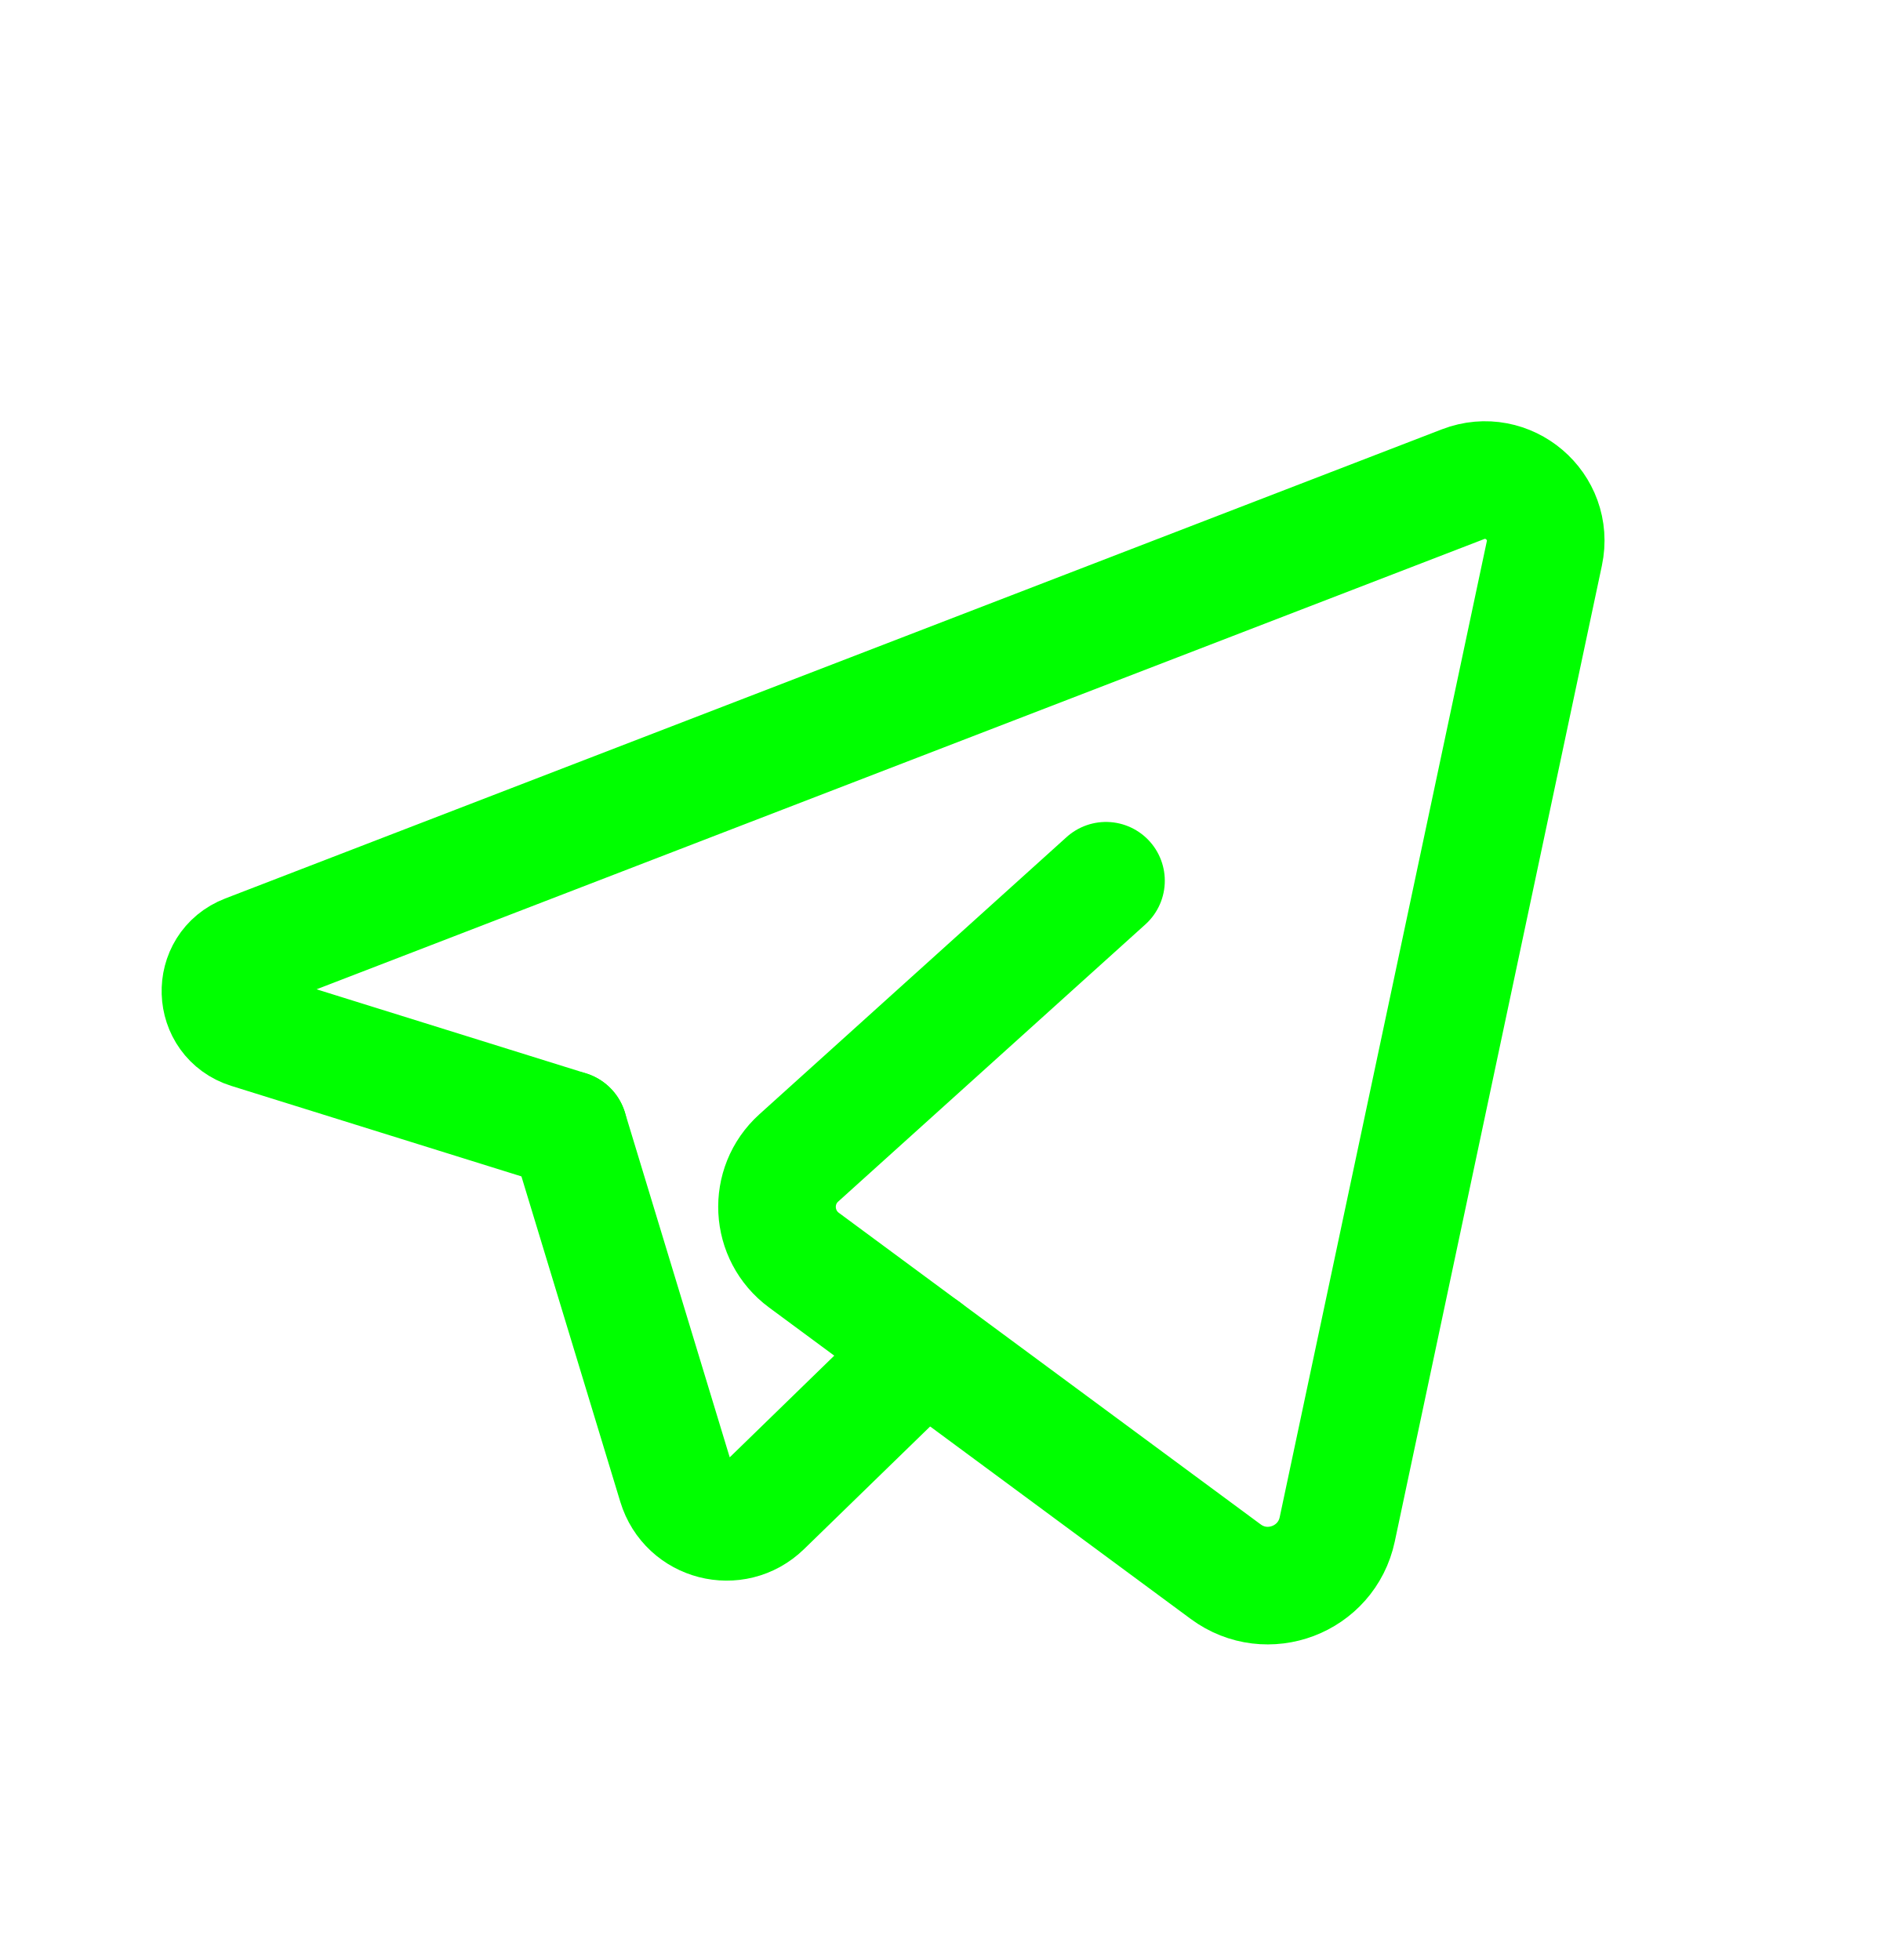
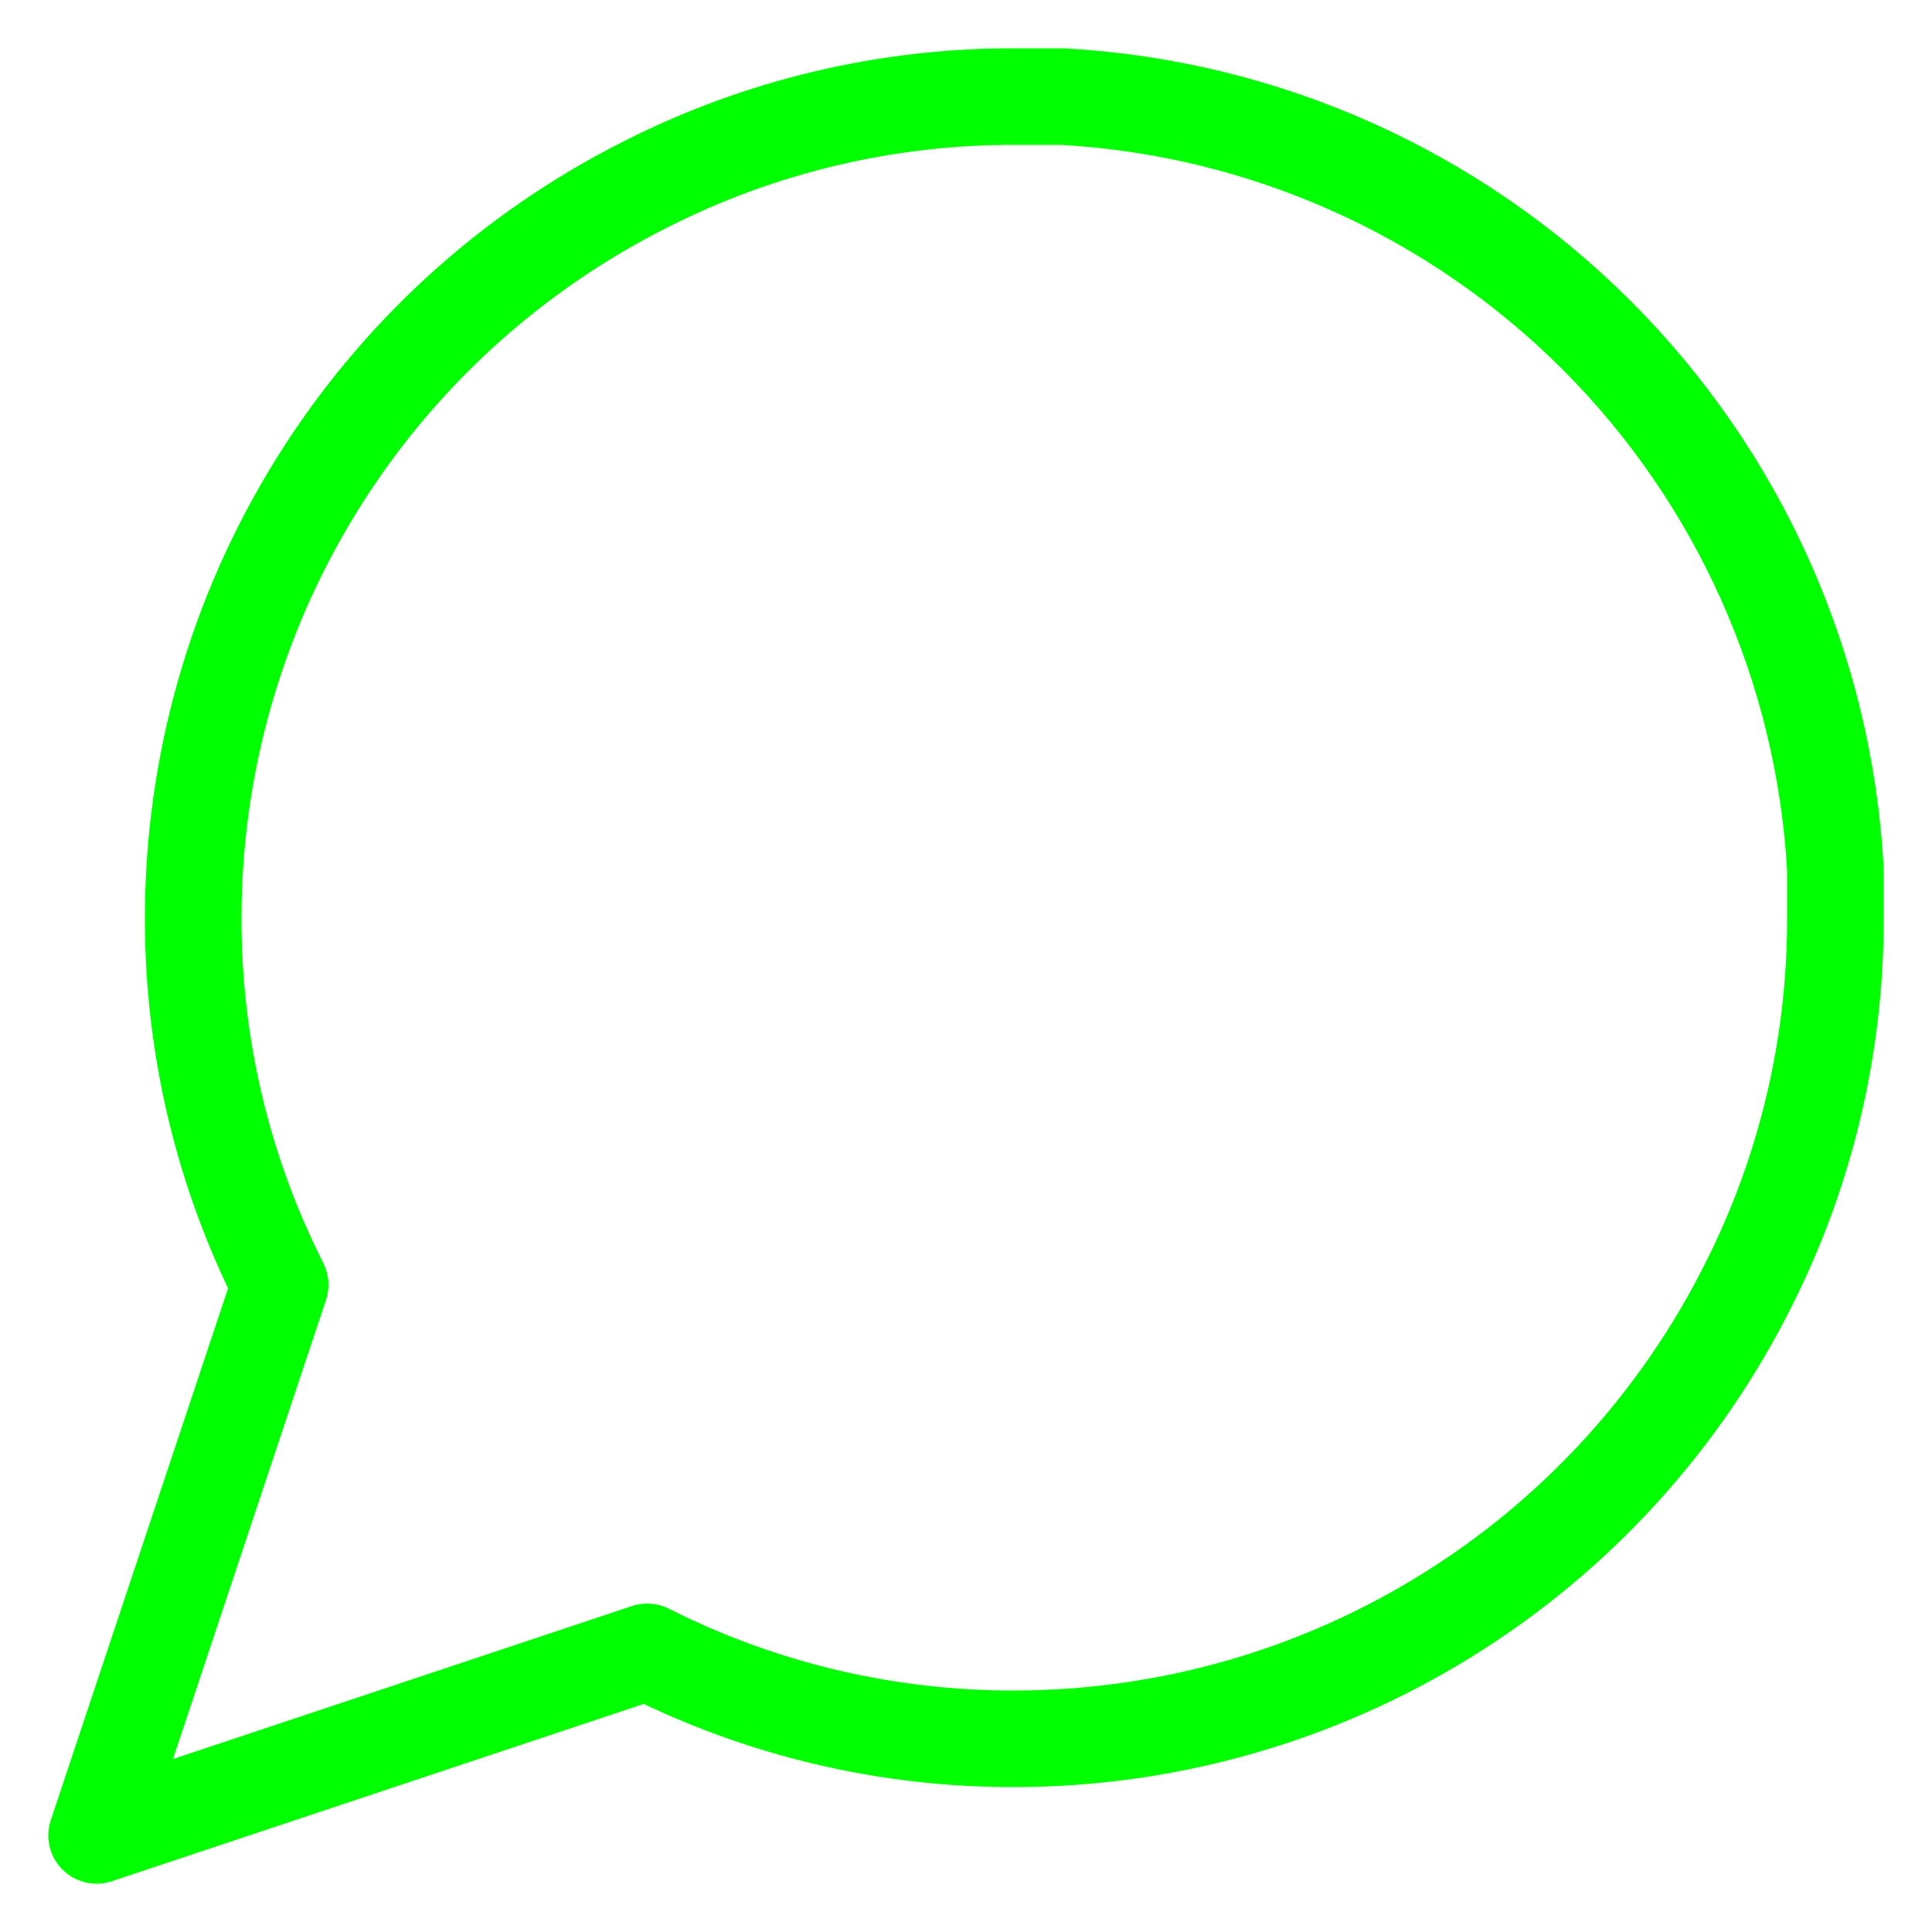
- <svg xmlns="http://www.w3.org/2000/svg" width="24" height="25" viewBox="0 0 24 25" fill="none">
-   <g id="Group">
-     <g id="Group_2">
-       <path id="Path" d="M11.795 17.213L9.73 19.222C9.372 19.57 8.773 19.416 8.628 18.938L7.252 14.408" stroke="#00FF00" stroke-width="1.5" stroke-linecap="round" stroke-linejoin="round" />
-       <path id="Path_2" d="M14.104 11.234C14.104 11.234 11.515 13.57 10.187 14.769C9.79 15.127 9.823 15.757 10.253 16.074L15.631 20.047C16.16 20.438 16.916 20.151 17.053 19.507L19.694 7.06C19.822 6.458 19.231 5.955 18.657 6.176L3.142 12.16C2.685 12.336 2.707 12.989 3.174 13.135L7.251 14.407" stroke="#00FF00" stroke-width="1.5" stroke-linecap="round" stroke-linejoin="round" />
-     </g>
-   </g>
+ <svg xmlns="http://www.w3.org/2000/svg" width="20" height="20" viewBox="0 0 20 20" fill="none">
+   <path d="M19 9.5C19.003 10.82 18.695 12.122 18.1 13.3C17.394 14.712 16.31 15.899 14.967 16.729C13.625 17.559 12.078 17.999 10.5 18C9.18 18.003 7.878 17.695 6.7 17.1L1 19L2.9 13.3C2.305 12.122 1.997 10.82 2 9.5C2.001 7.922 2.441 6.375 3.271 5.033C4.101 3.69 5.288 2.606 6.7 1.9C7.878 1.305 9.18 0.997 10.5 1H11C13.084 1.115 15.053 1.995 16.529 3.471C18.005 4.947 18.885 6.916 19 9V9.5Z" stroke="#00FF00" stroke-linecap="round" stroke-linejoin="round" />
</svg>
